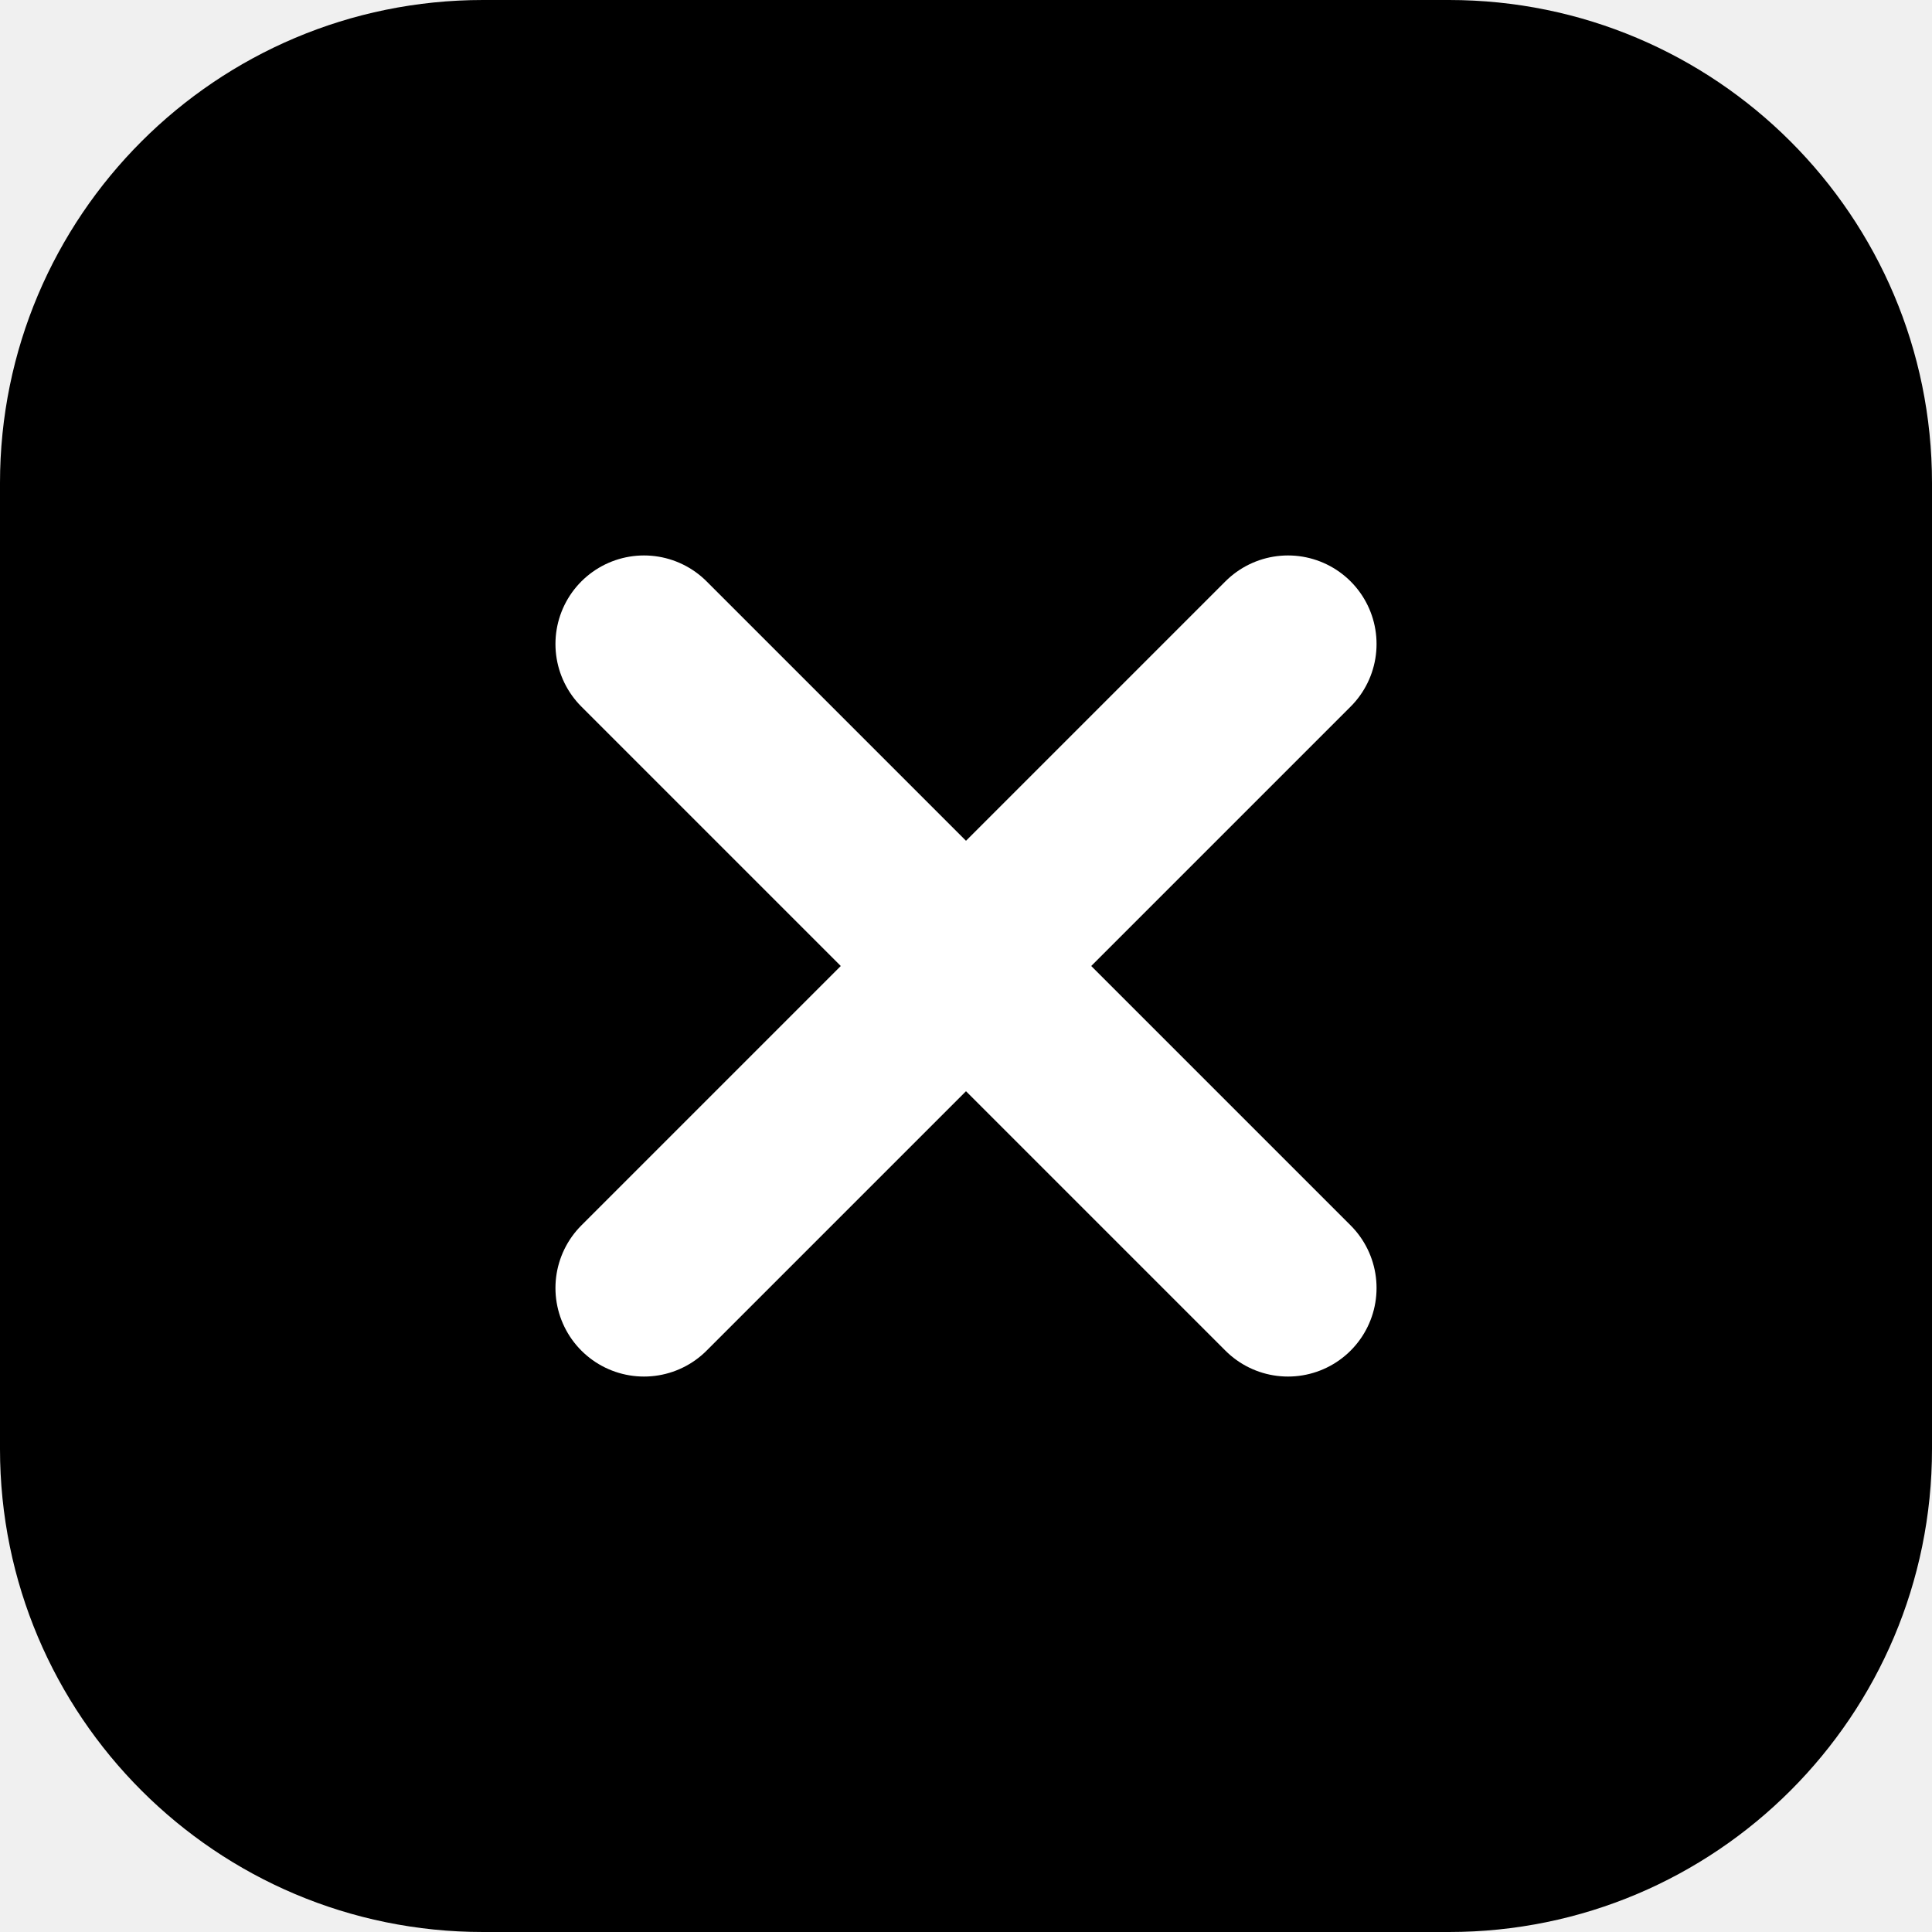
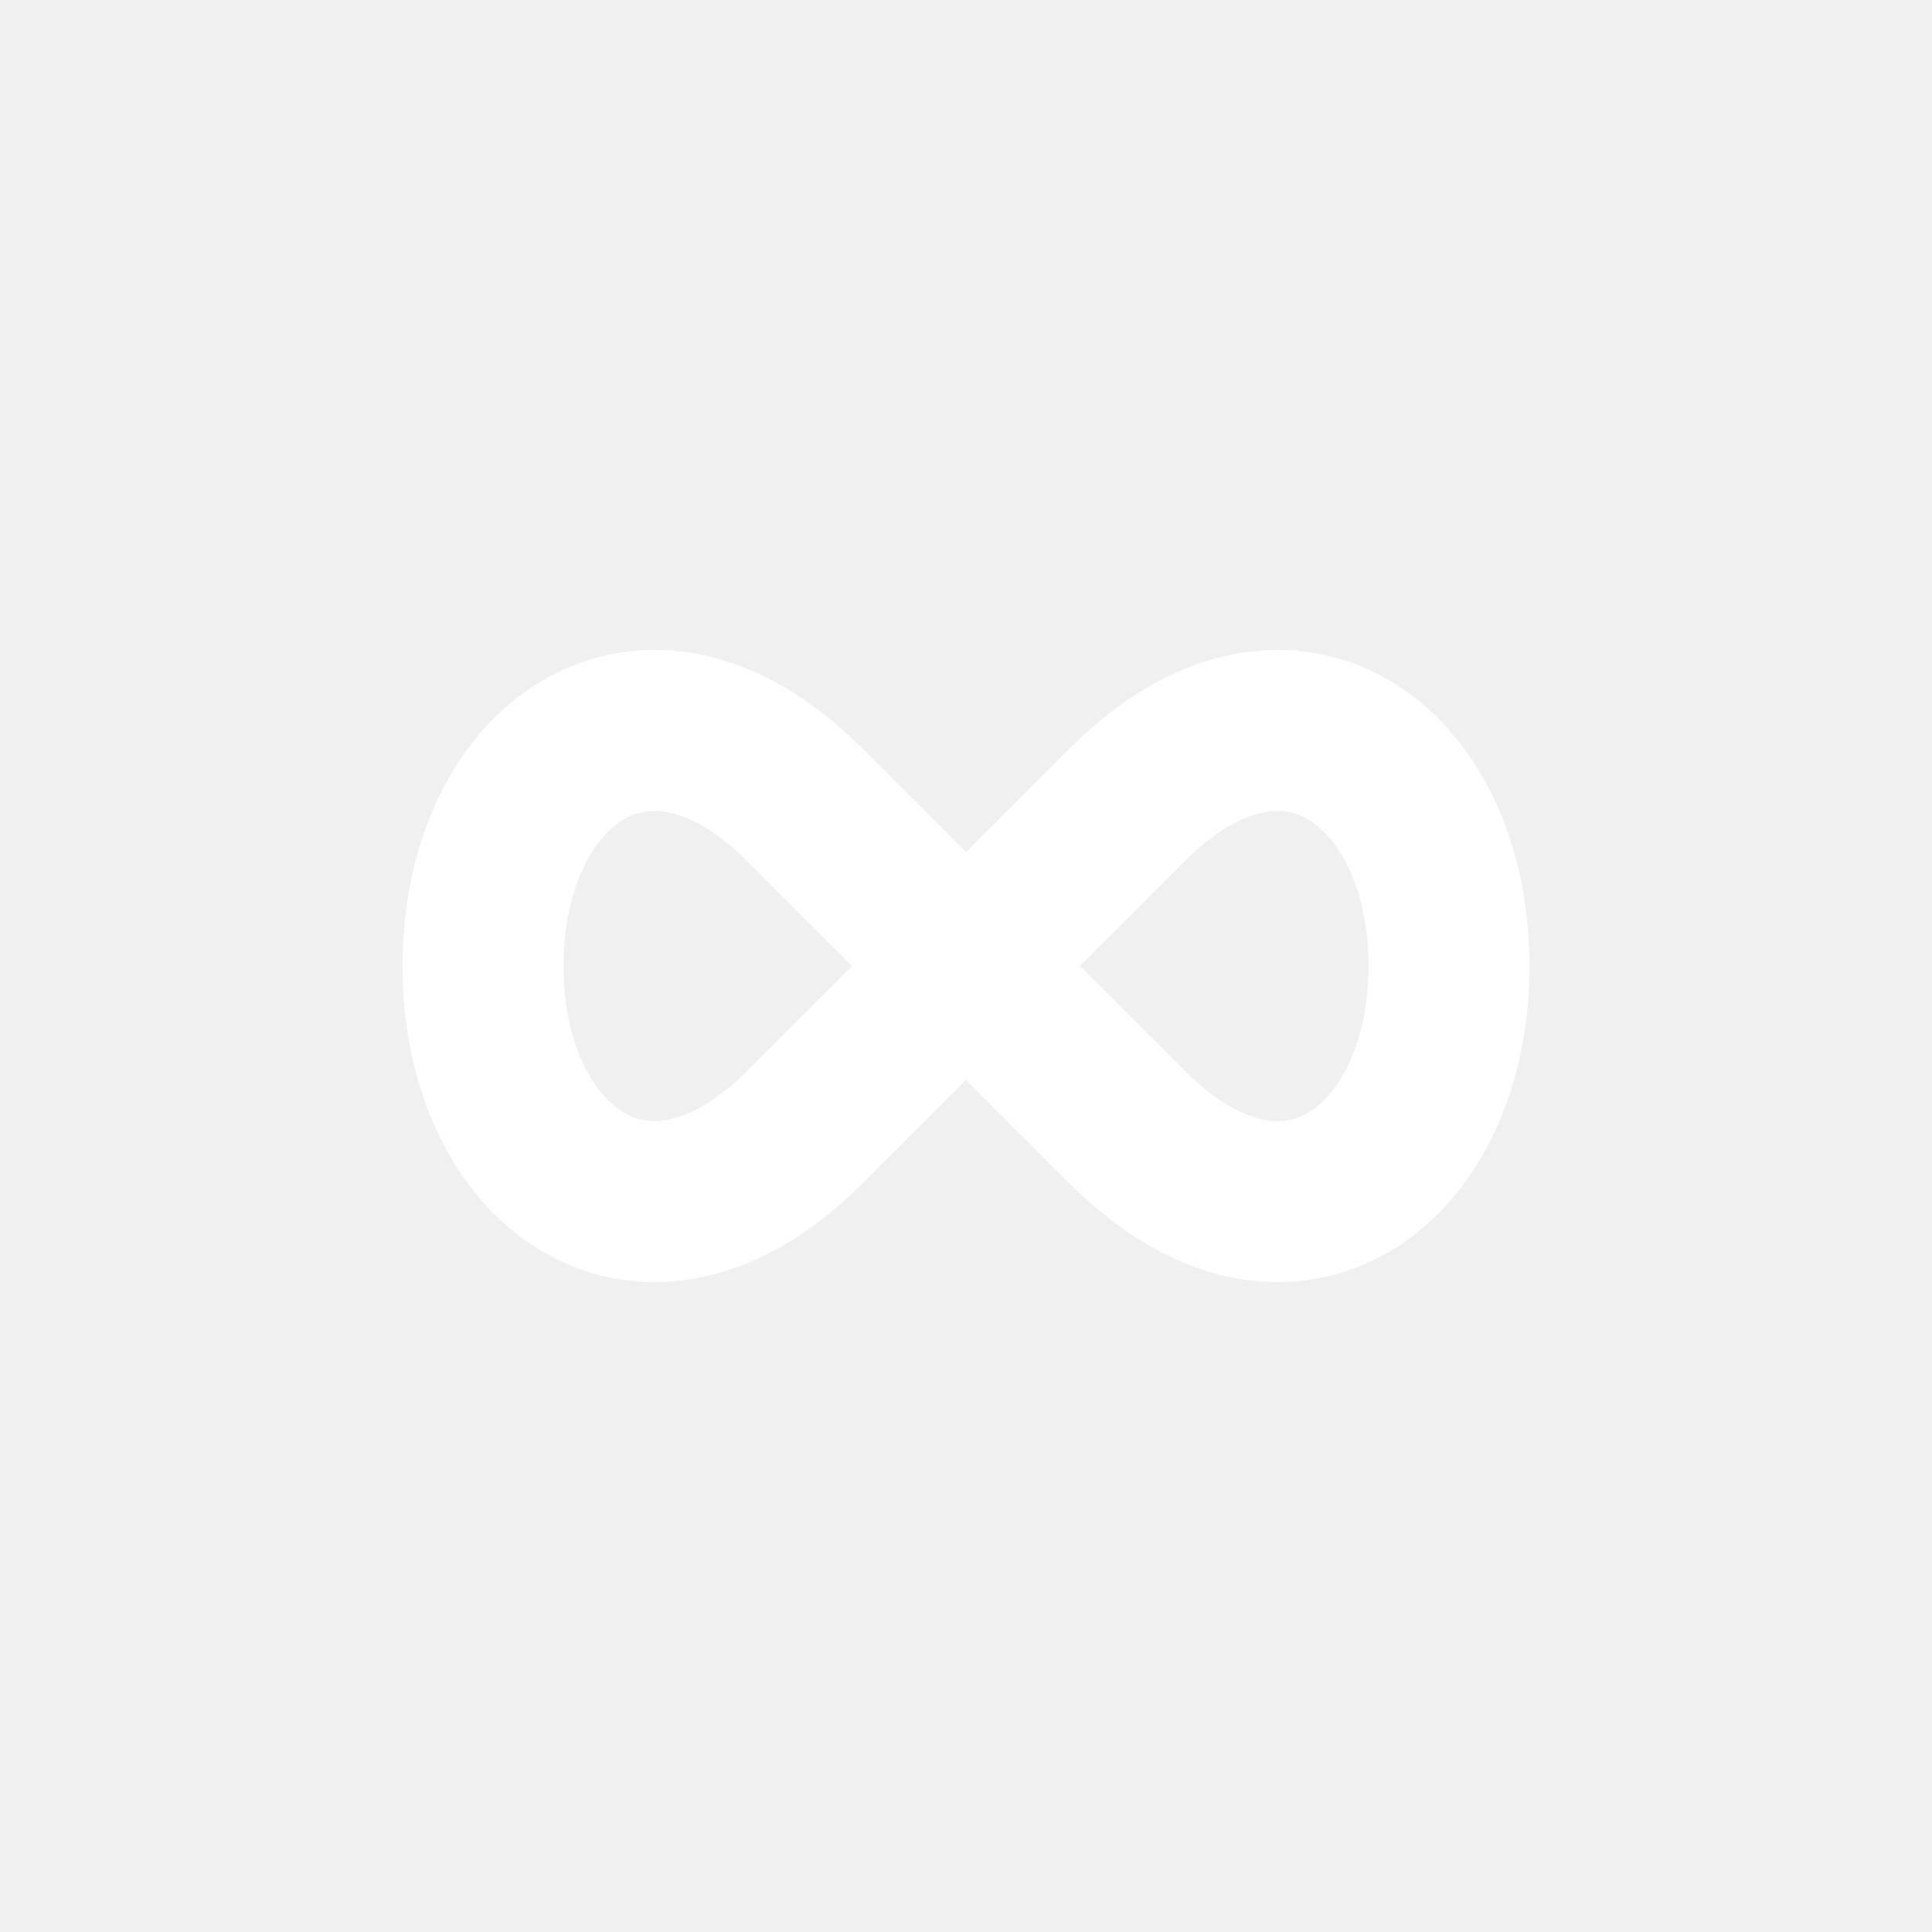
- <svg width="24" height="24" viewBox="0 0 24 24" fill="none">
-   <rect width="24" height="24" rx="6" fill="currentColor" />
-   <path d="M8 8L16 16M16 8L8 16" stroke="white" stroke-width="2.2" stroke-linecap="round" />
+ <svg xmlns="http://www.w3.org/2000/svg" width="24" height="24" viewBox="0 0 24 24" fill="none">
+   <rect width="24" height="24" rx="6" fill="none" />
+   <path d="M6 12C6 9.5 8 8 10 10L12 12L14 14C16 16 18 14.5 18 12C18 9.5 16 8 14 10L12 12L10 14C8 16 6 14.5 6 12Z" stroke="white" stroke-width="2" stroke-linecap="round" stroke-linejoin="round" />
</svg>
